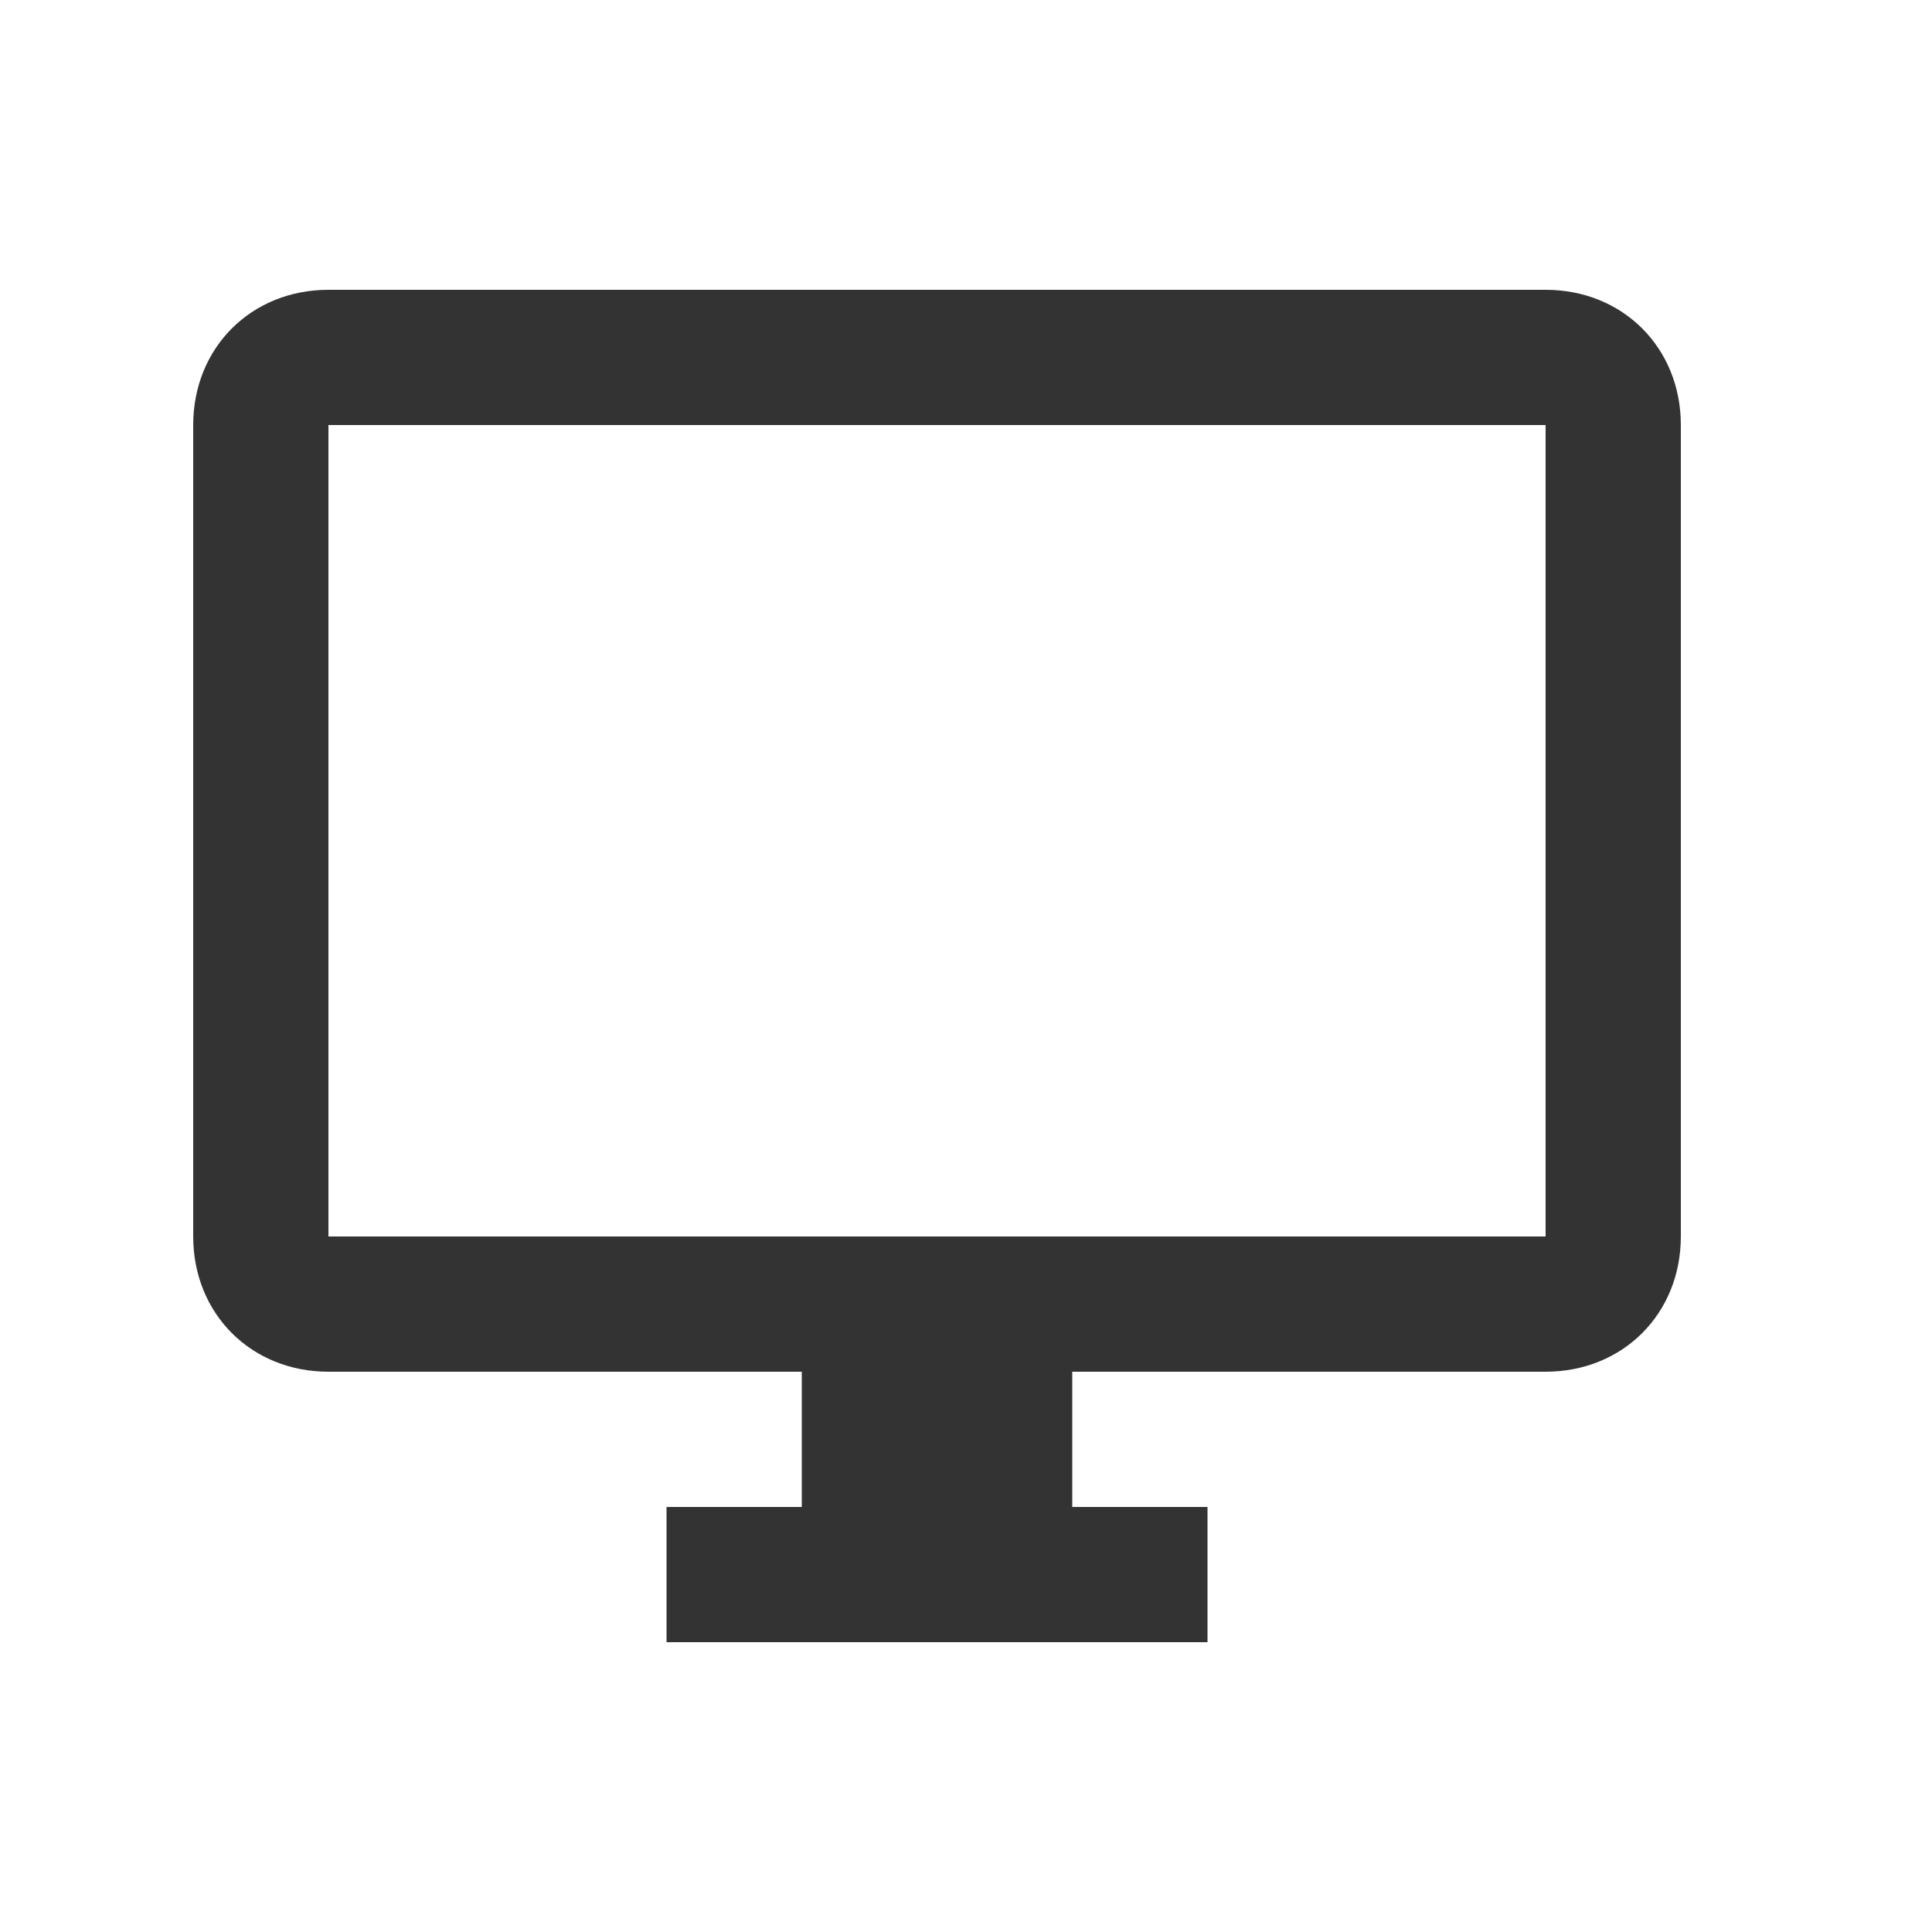
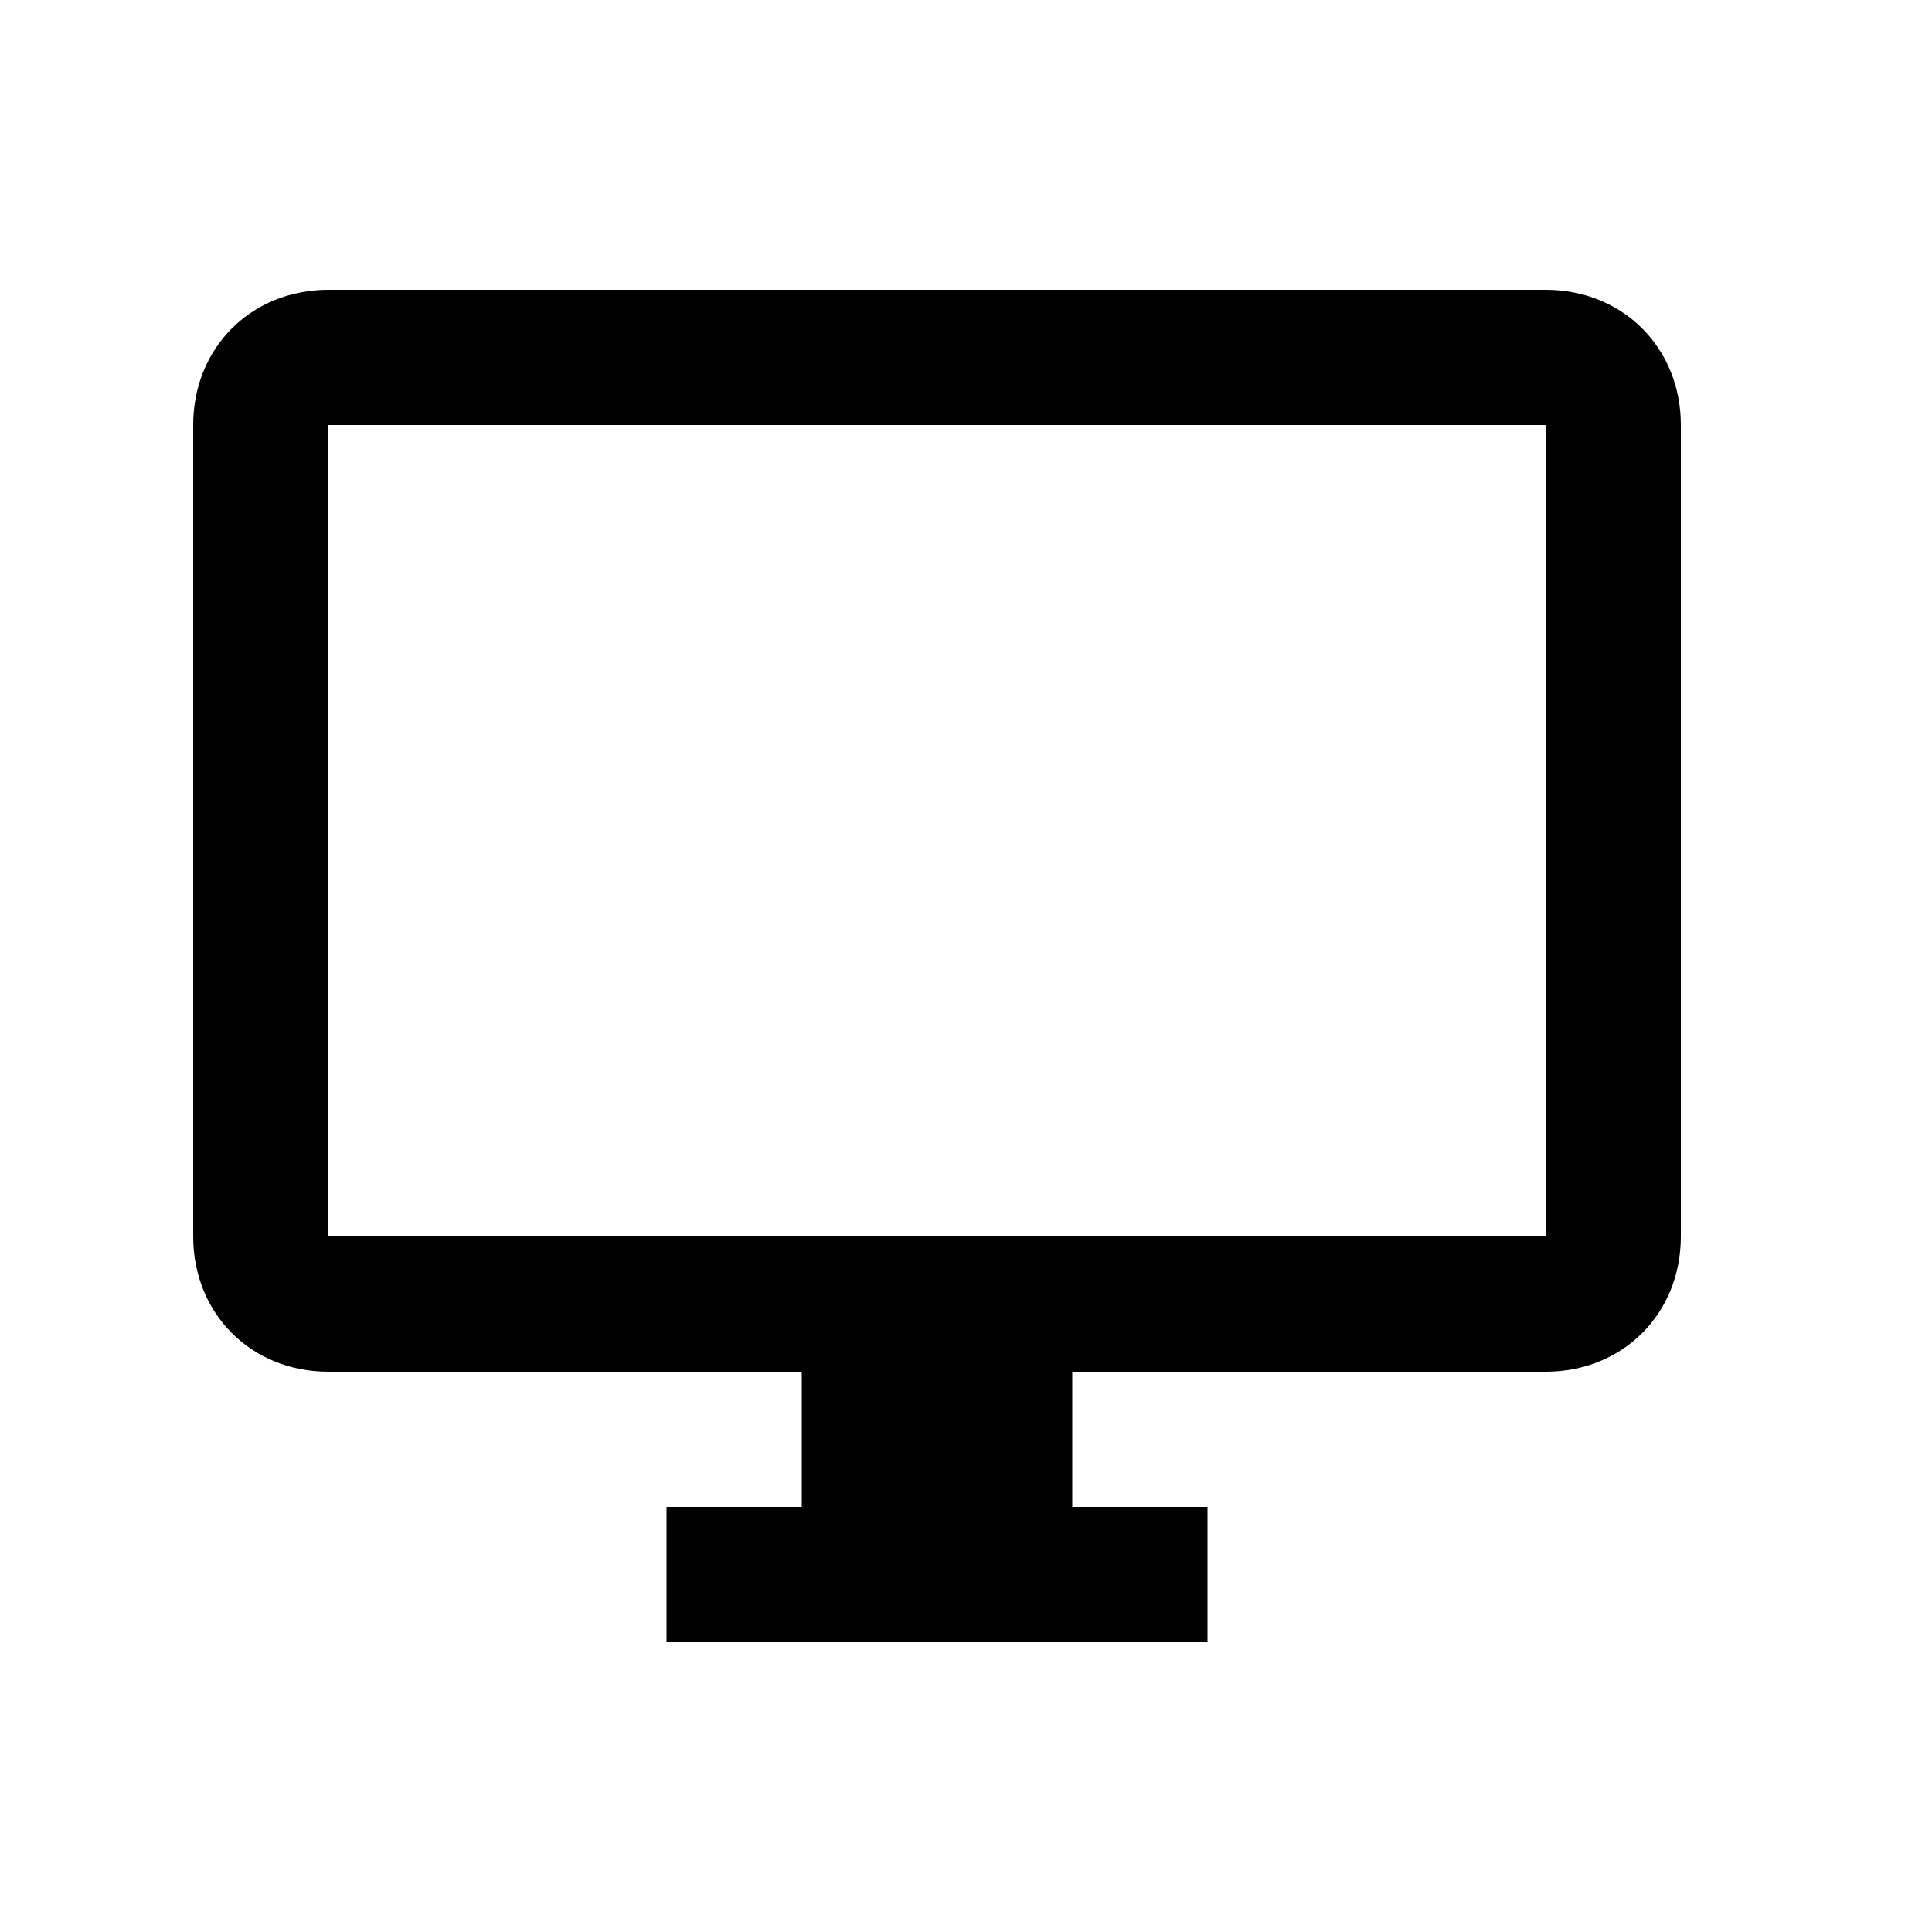
<svg xmlns="http://www.w3.org/2000/svg" viewBox="0 0 20 20">
-   <path d="M16 12.8H3.4V4.4H16v8.4zM16 3H3.4C2.6 3 2 3.6 2 4.4v8.4c0 .8.6 1.4 1.4 1.4h4.9v1.4H6.9V17h5.6v-1.4h-1.4v-1.4H16c.8 0 1.4-.6 1.4-1.4V4.4c0-.8-.6-1.4-1.4-1.4z" fill="#333" />
+   <path d="M16 12.8H3.4V4.4H16v8.4zM16 3H3.4C2.6 3 2 3.6 2 4.4v8.4c0 .8.6 1.4 1.4 1.4h4.9v1.4H6.9V17h5.6v-1.4h-1.4v-1.4H16c.8 0 1.4-.6 1.4-1.4V4.4c0-.8-.6-1.4-1.4-1.4z" />
</svg>
